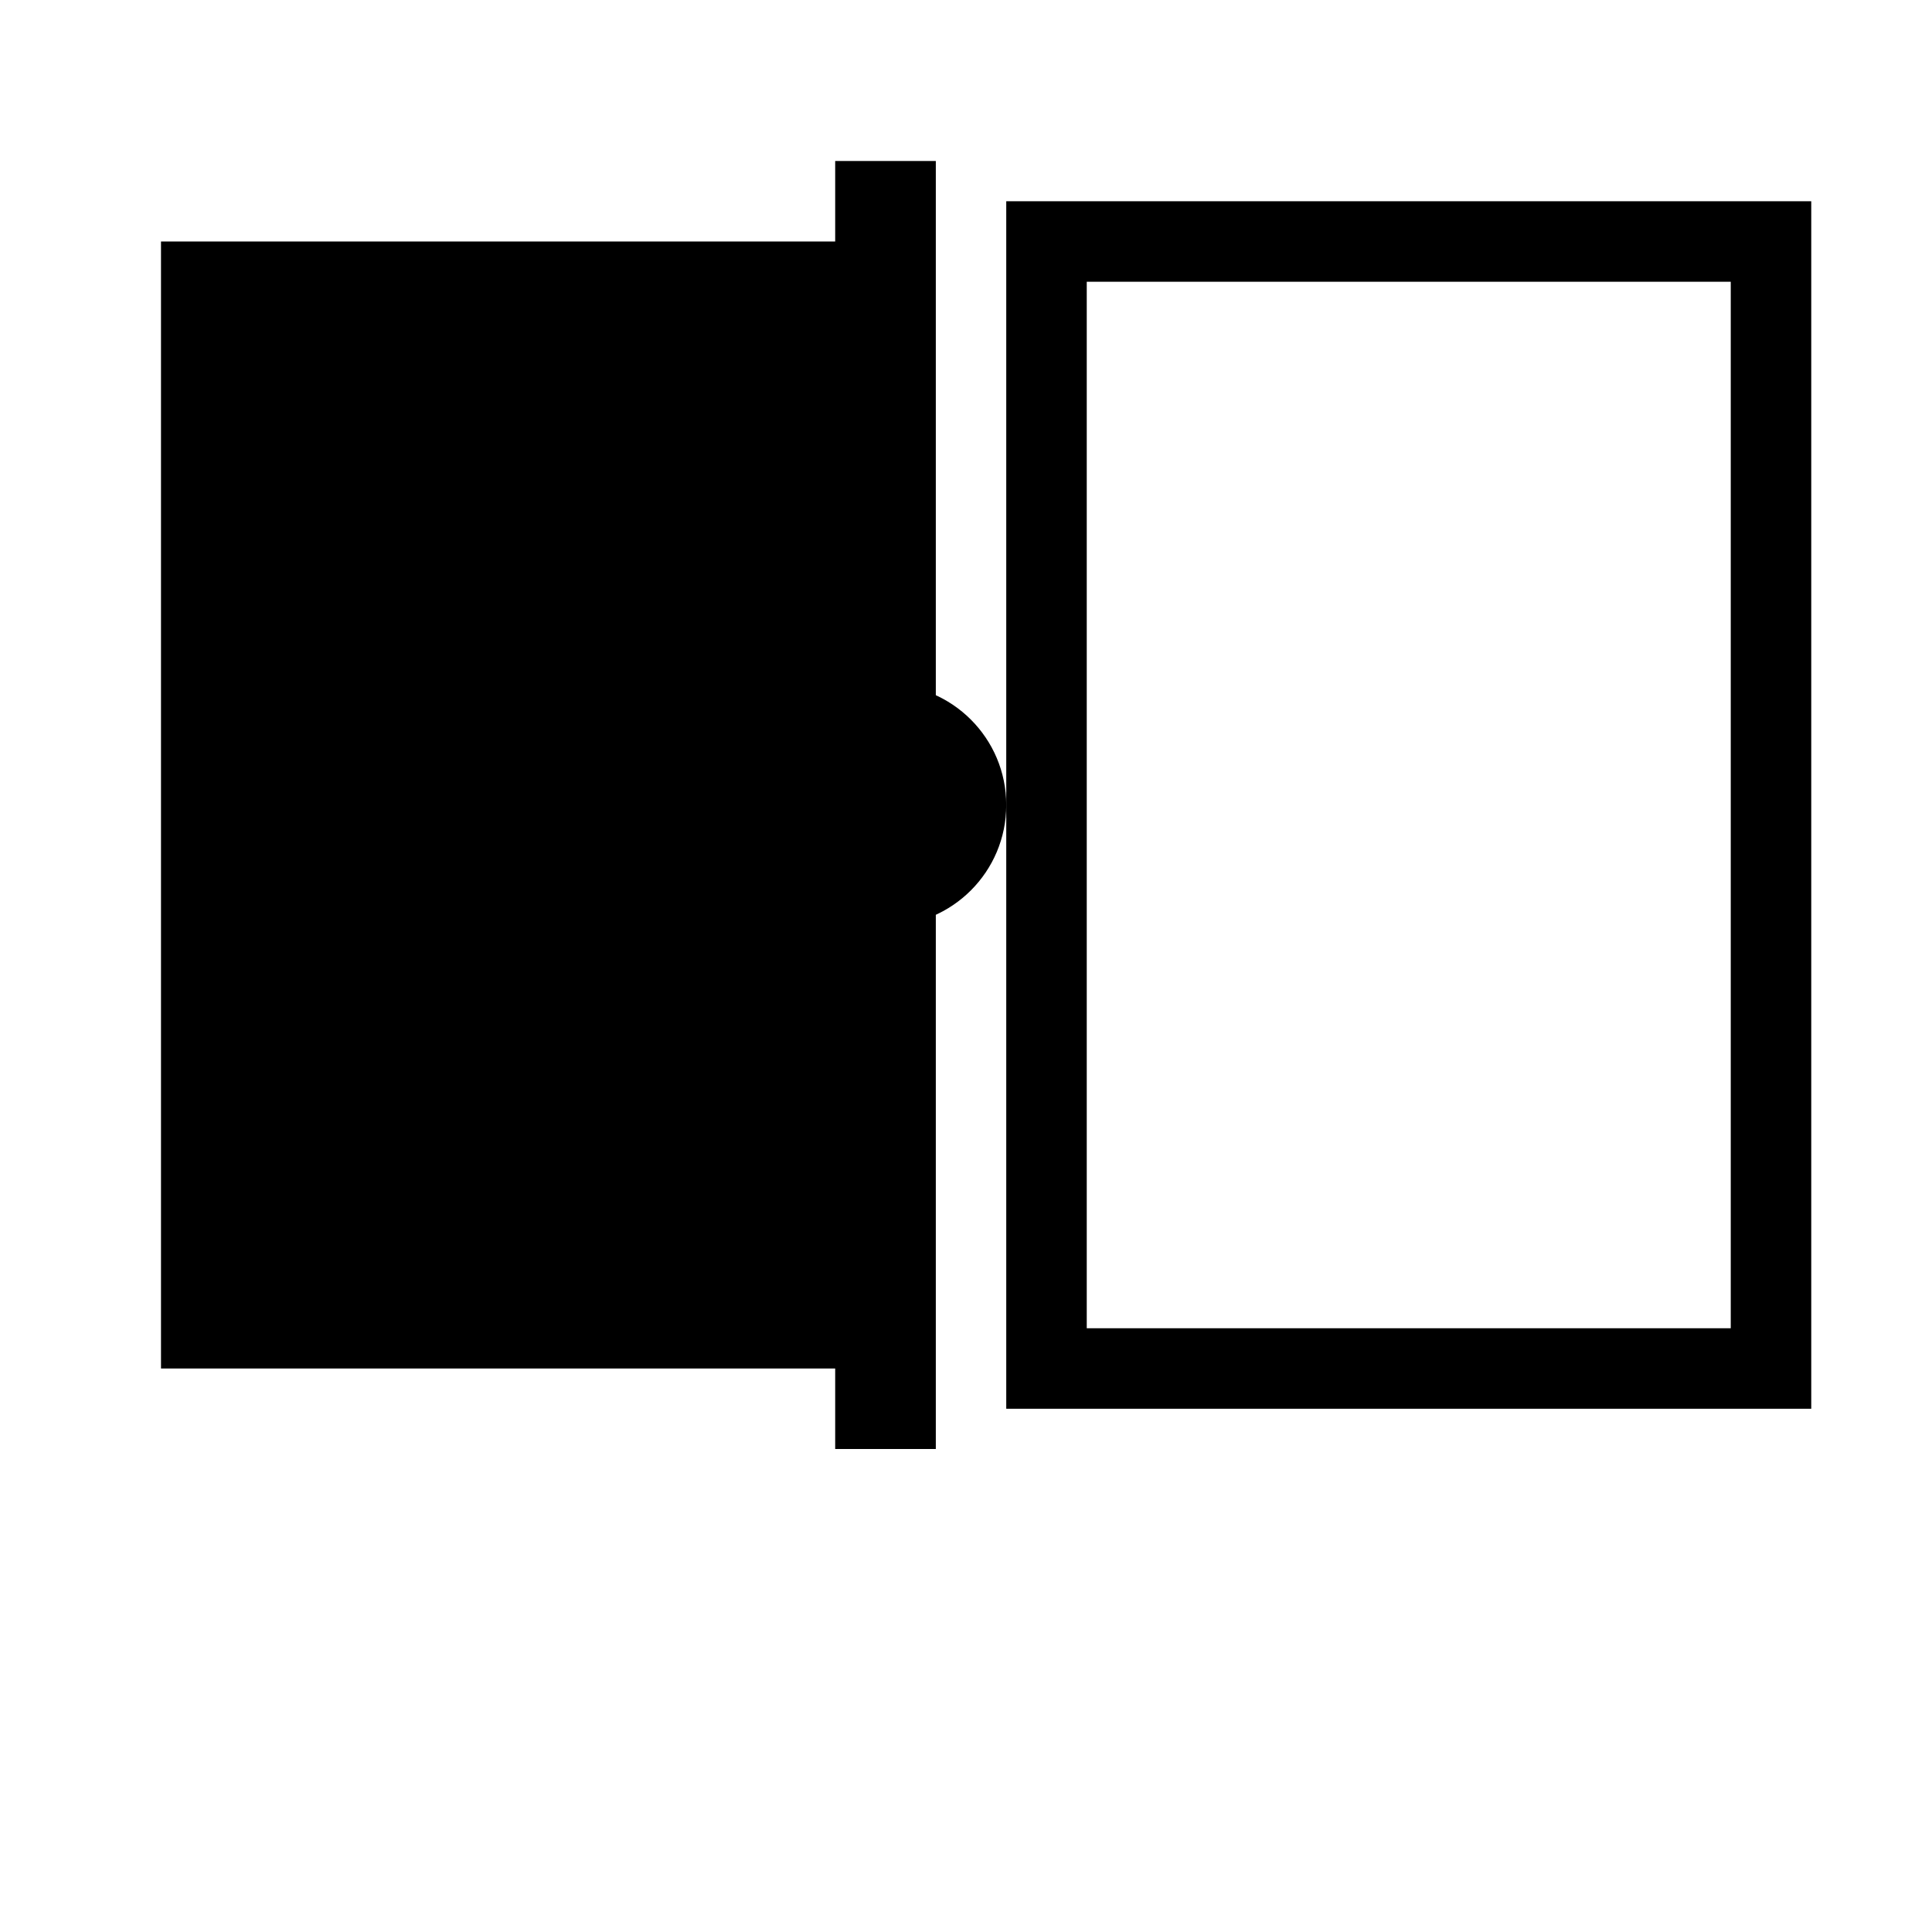
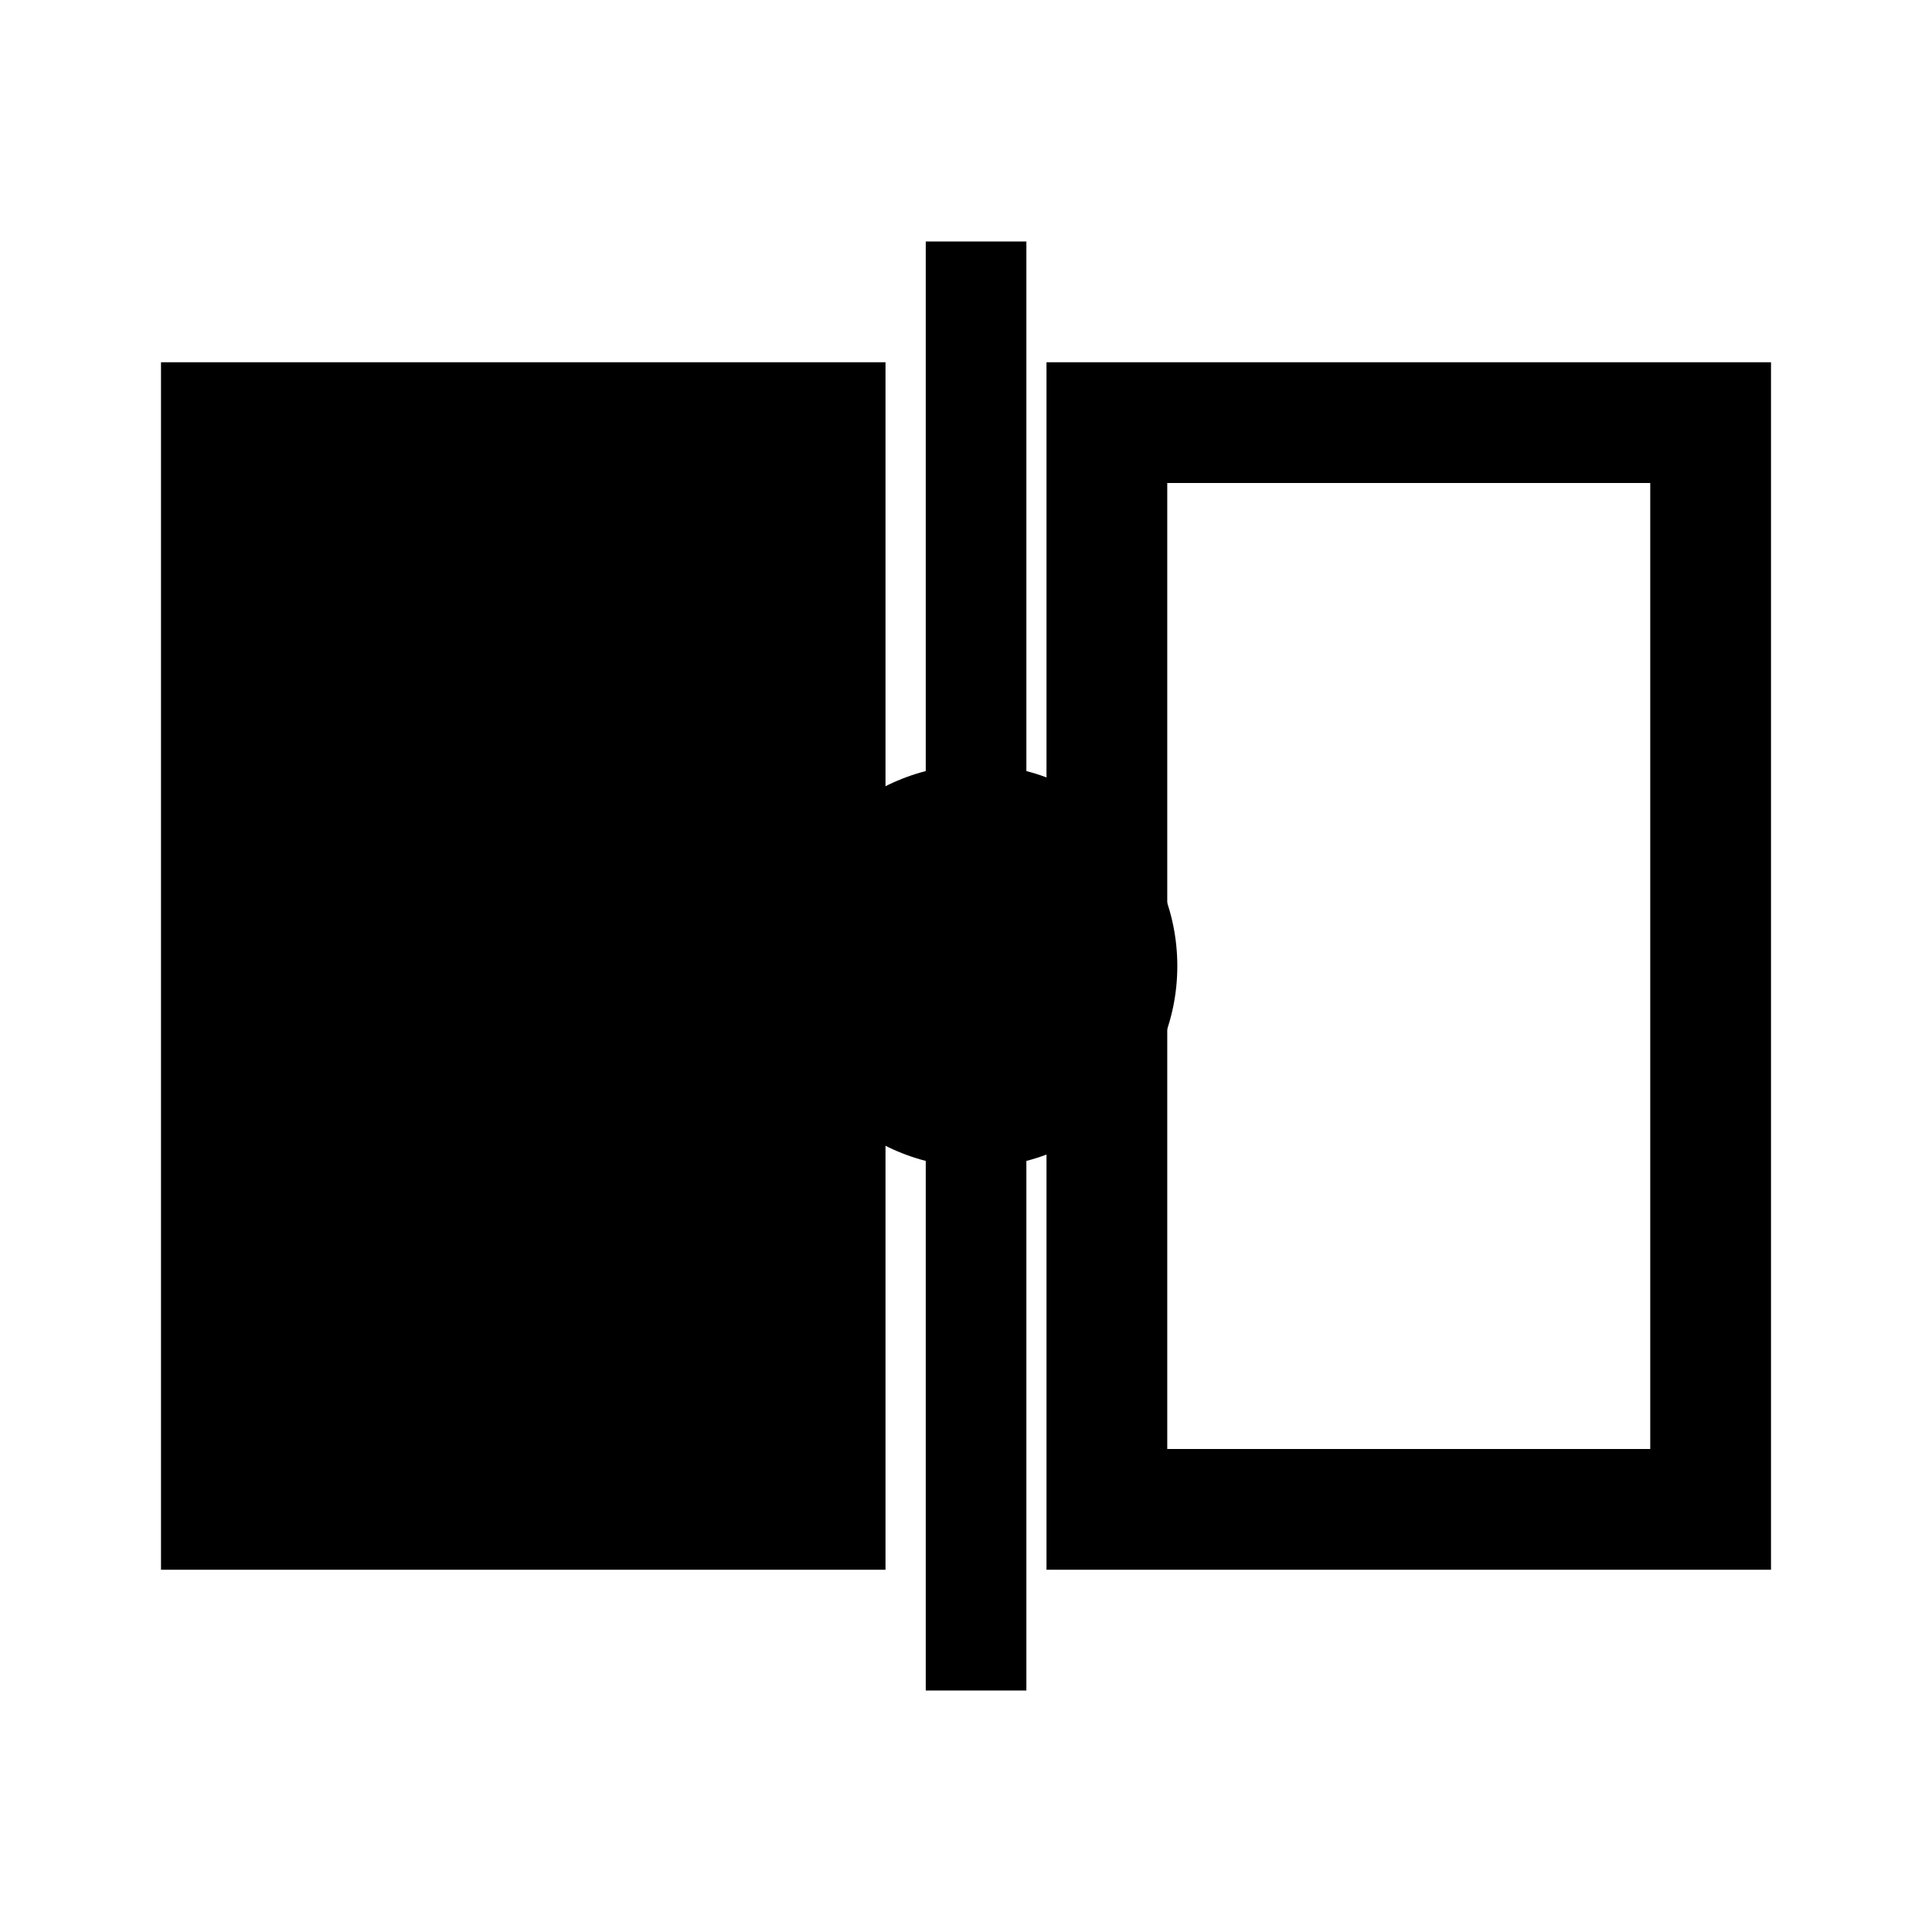
- <svg xmlns="http://www.w3.org/2000/svg" viewBox="0 0 48 48" fill="currentColor">
-   <rect x="4" y="6" width="18" height="28" fill="currentColor" />
-   <rect x="26" y="6" width="18" height="28" fill="none" stroke="currentColor" stroke-width="2" />
-   <line x1="22" y1="4" x2="22" y2="36" stroke="currentColor" stroke-width="2.5" />
-   <circle cx="22" cy="20" r="3" fill="currentColor" />
+ <svg xmlns="http://www.w3.org/2000/svg" viewBox="0 0 48 48" fill="none" aria-hidden="true">
+   <rect x="4" y="9" width="18" height="30" fill="currentColor" />
+   <rect x="27.5" y="10.5" width="15" height="27" fill="none" stroke="currentColor" stroke-width="3" />
+   <rect x="23" y="6" width="2.5" height="36" fill="currentColor" />
+   <circle cx="24.25" cy="24" r="5" fill="currentColor" />
</svg>
